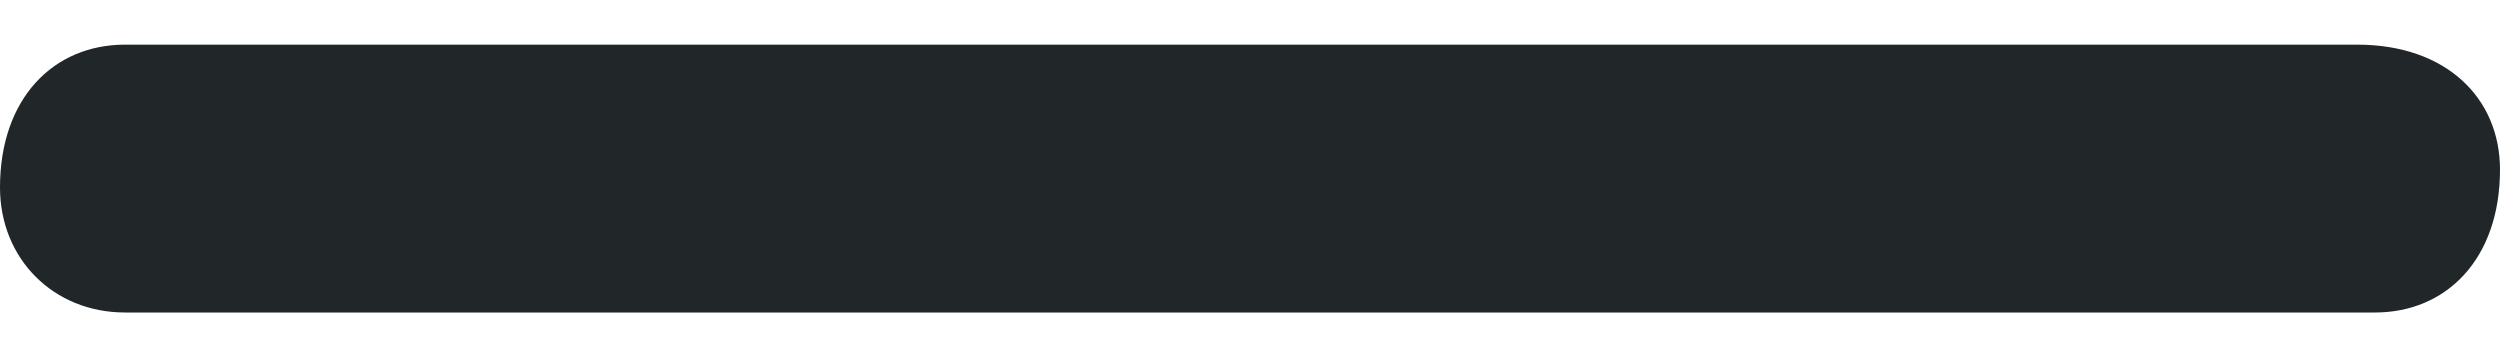
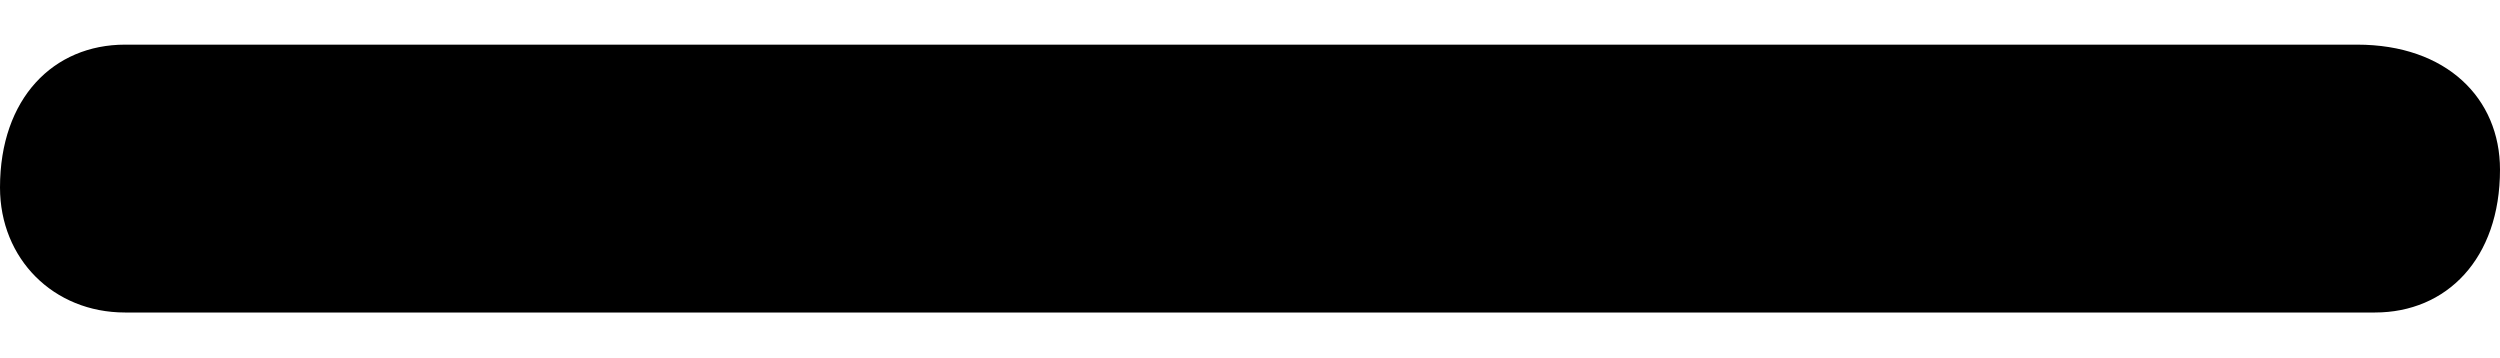
<svg xmlns="http://www.w3.org/2000/svg" viewBox="0 0 14 2">
-   <path d="M13.3 1.75H0.7C0.3 1.75 0 1.45 0 1.05C0 0.55 0.3 0.25 0.7 0.25H13.2C13.7 0.25 14 0.55 14 0.95C14 1.45 13.7 1.75 13.3 1.75Z" fill="#212629" />
+   <path d="M13.3 1.75H0.7C0.3 1.75 0 1.45 0 1.05C0 0.55 0.3 0.25 0.7 0.25H13.2C13.7 0.25 14 0.55 14 0.95C14 1.45 13.7 1.75 13.3 1.75Z" />
</svg>
